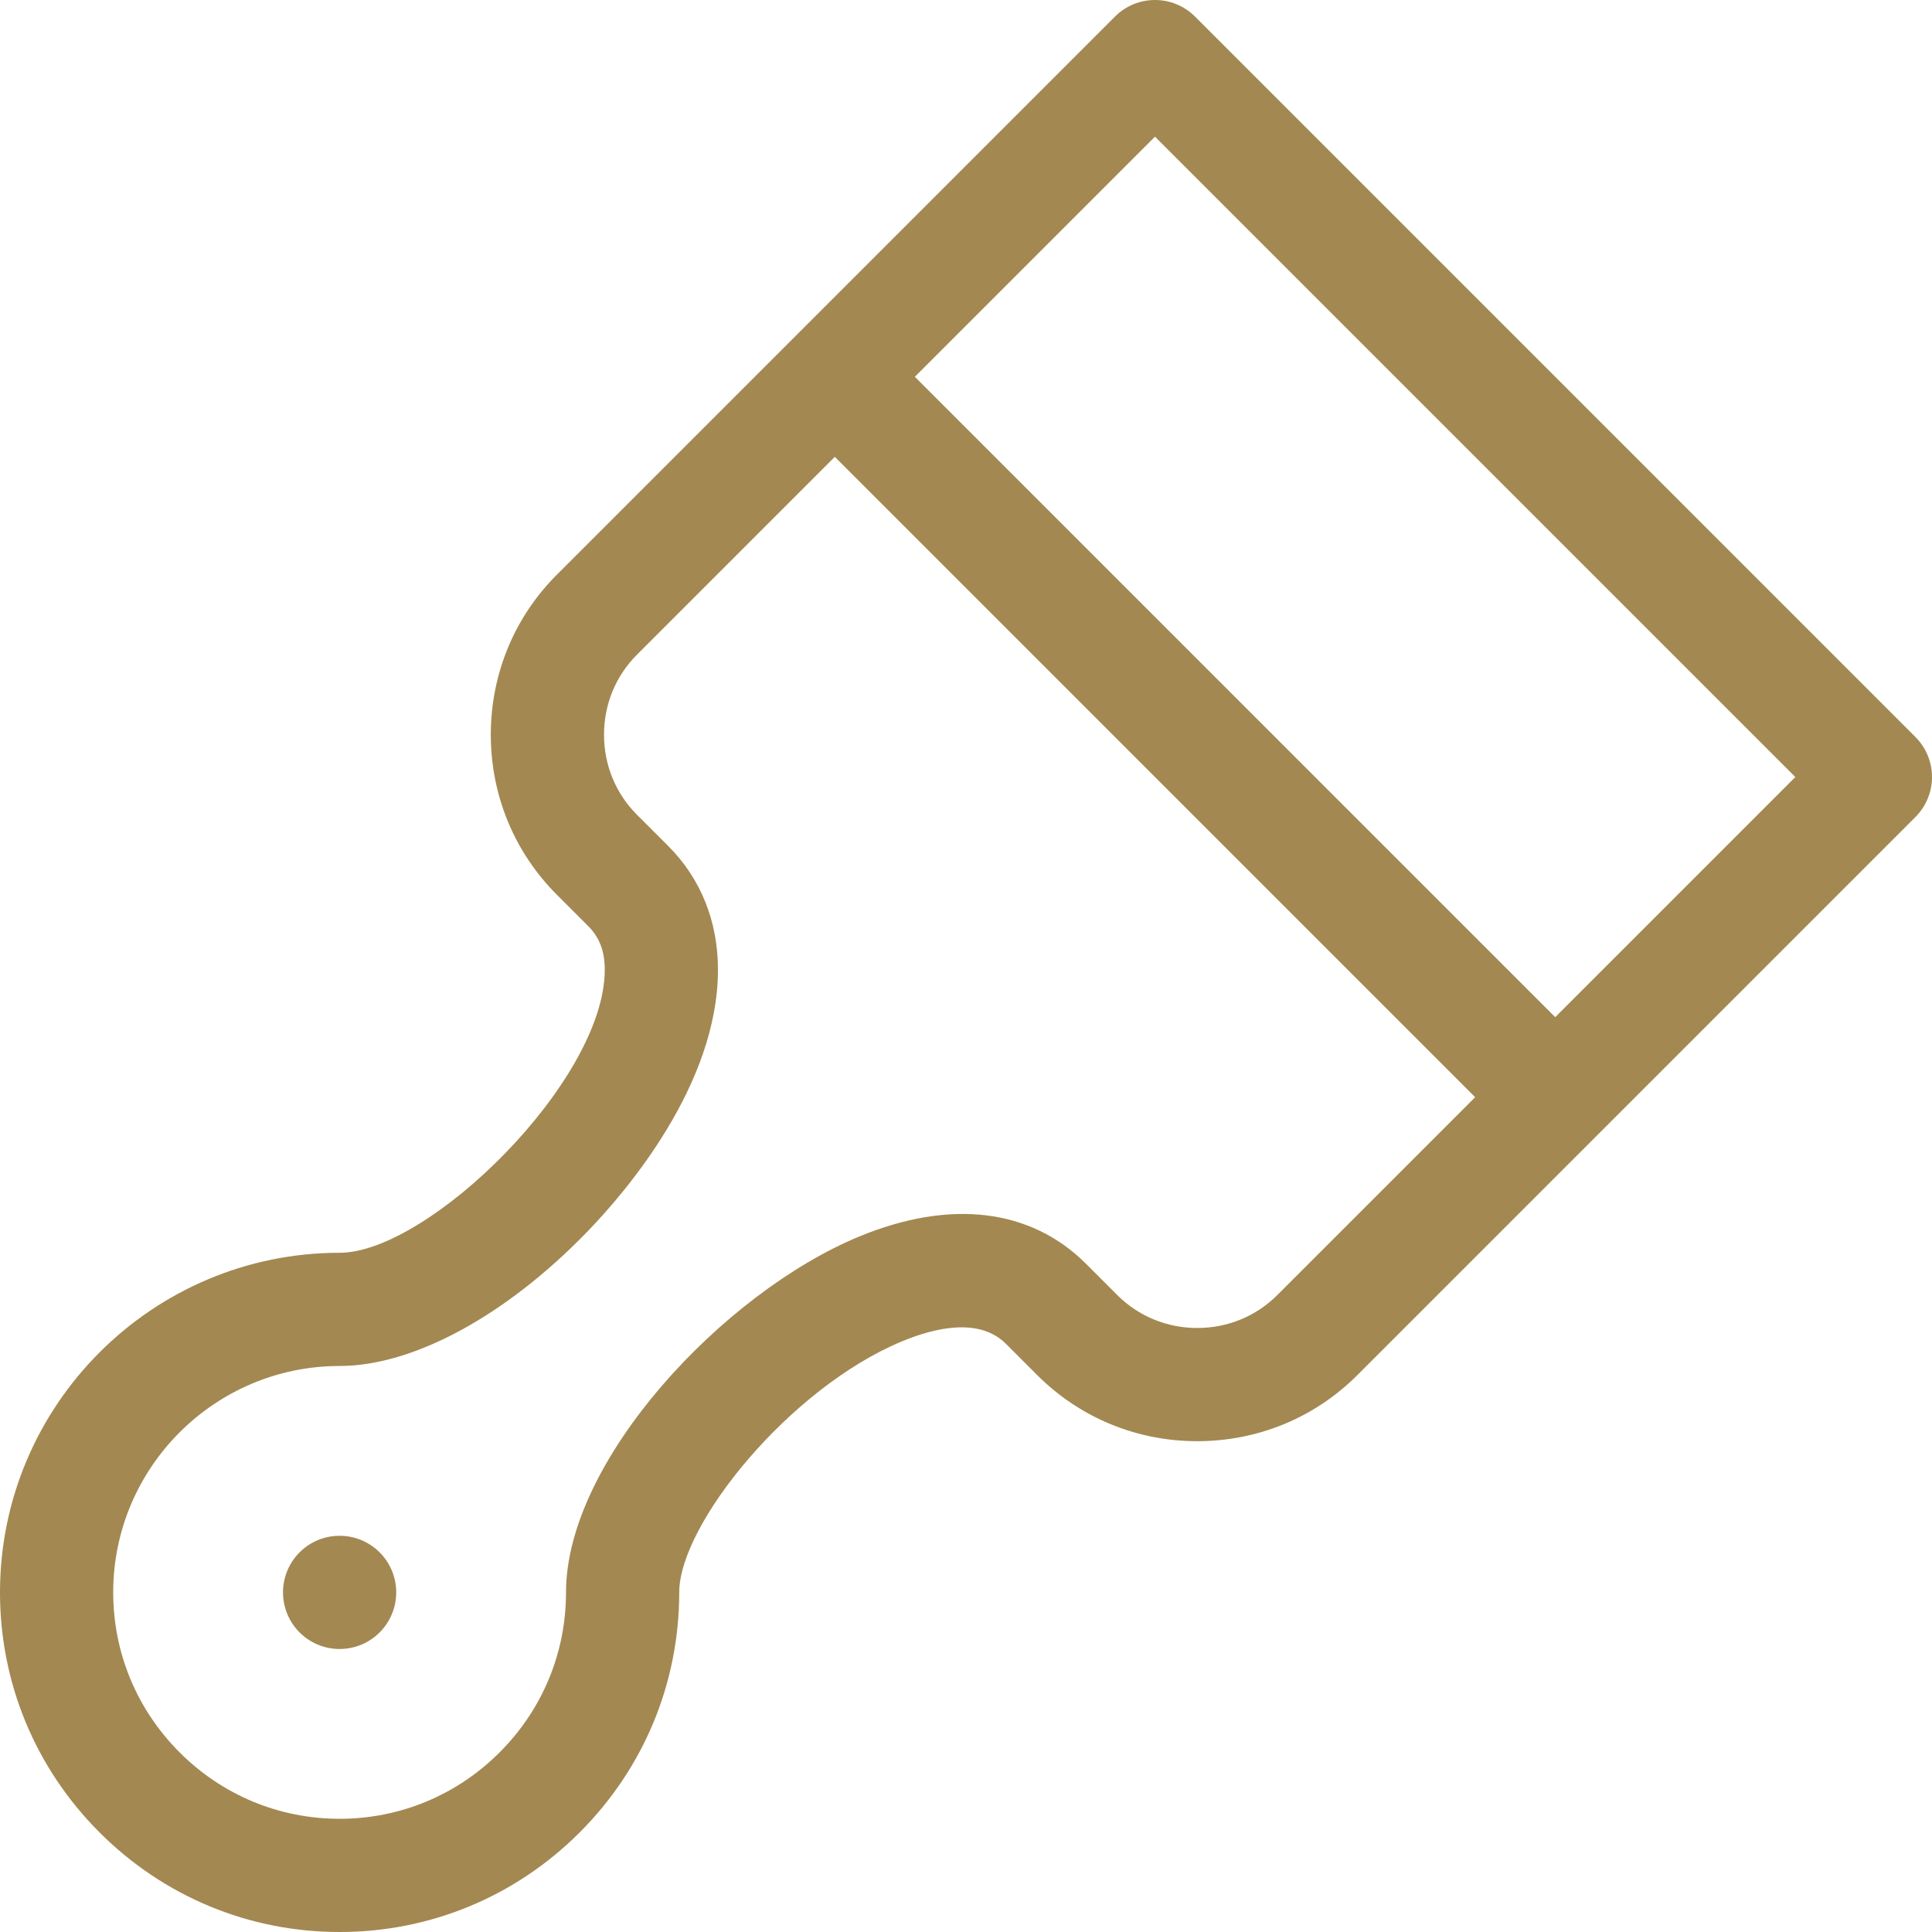
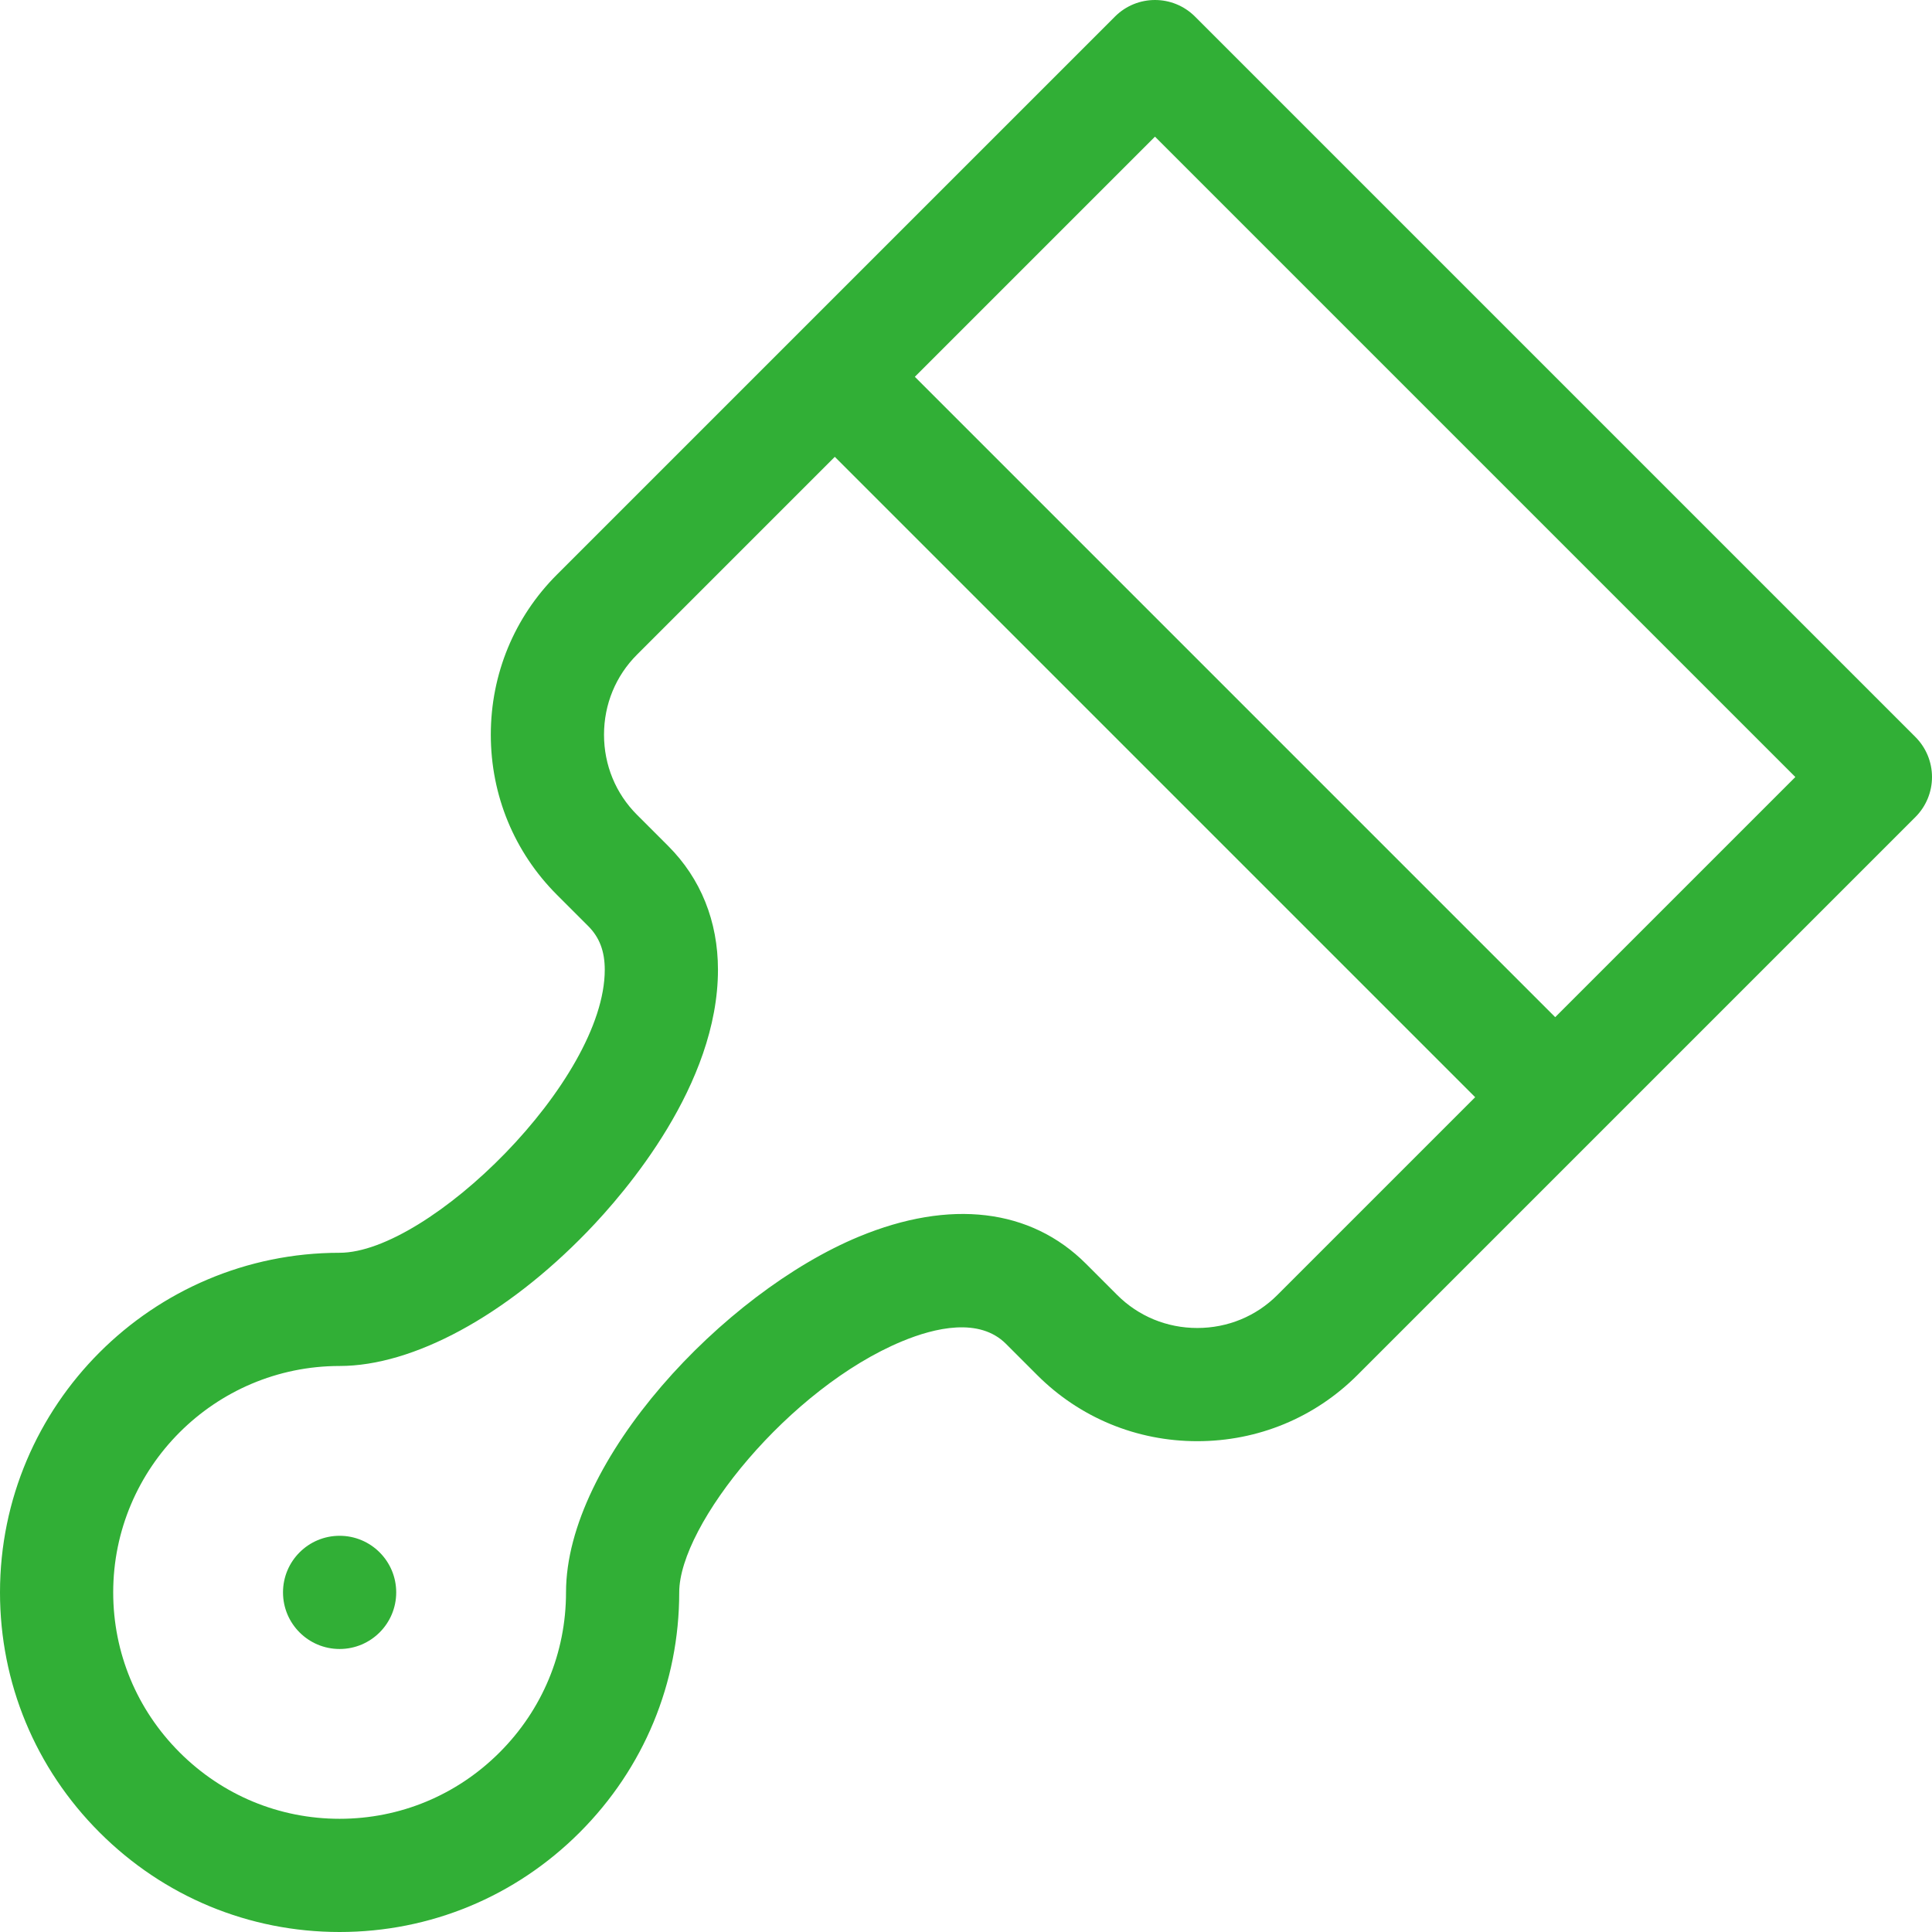
- <svg xmlns="http://www.w3.org/2000/svg" id="Capa_1" enable-background="new 0 0 512.001 512.001" height="25" viewBox="0 0 512.001 512.001" width="25" fill="#a38851">
+ <svg xmlns="http://www.w3.org/2000/svg" id="Capa_1" enable-background="new 0 0 512.001 512.001" height="25" viewBox="0 0 512.001 512.001" width="25" fill="#31af36">
  <g>
    <path d="m153.616 485.616c17.015-17.015 26.386-39.607 26.385-63.615 0-17.983 29.222-54.182 59.105-66.561 8.643-3.579 20.426-6.366 27.48.688 7.406 7.404 8.171 8.171 8.197 8.196.028.029.057.059.086.087 11.298 11.298 26.365 17.52 42.428 17.52 16.06-.001 31.128-6.224 42.426-17.522l147.885-147.885c2.814-2.813 4.394-6.628 4.394-10.606s-1.58-7.794-4.394-10.606l-190.918-190.918c-5.858-5.858-15.355-5.858-21.213 0l-147.886 147.885c-11.298 11.298-17.521 26.365-17.521 42.428 0 16.061 6.222 31.128 17.535 42.442.042.042.632.63 8.27 8.267 2.996 2.997 4.393 6.674 4.393 11.572 0 29.428-46.683 75.013-70.267 75.013-49.624 0-89.999 40.373-90.001 89.999v.002c.001 24.009 9.372 46.601 26.387 63.613 17.015 17.016 39.607 26.386 63.614 26.386s46.601-9.371 63.615-26.385zm152.467-449.402 169.705 169.705-63.64 63.641-169.705-169.708zm-258.483 428.187c-11.349-11.347-17.599-26.405-17.6-42.399.002-33.085 26.918-60.001 60.001-60.001 19.504 0 44.011-13.273 65.558-35.508 10.436-10.769 34.709-39.099 34.709-69.505 0-12.826-4.558-24.163-13.181-32.786-7.593-7.592-8.254-8.252-8.284-8.282-5.631-5.632-8.732-13.165-8.732-21.213 0-8.049 3.102-15.583 8.733-21.215l52.427-52.427 169.705 169.707-52.426 52.425c-5.632 5.632-13.166 8.733-21.215 8.734-8.048 0-15.581-3.102-21.213-8.733-.311-.313-1.744-1.747-8.283-8.285-14.643-14.644-36.013-17.197-60.173-7.189-35.898 14.869-77.625 59.29-77.625 94.276 0 15.995-6.249 31.053-17.598 42.401-11.349 11.349-26.407 17.599-42.402 17.599-15.994.001-31.053-6.249-42.401-17.599z" />
    <circle cx="90" cy="422.001" r="15" />
  </g>
</svg>
